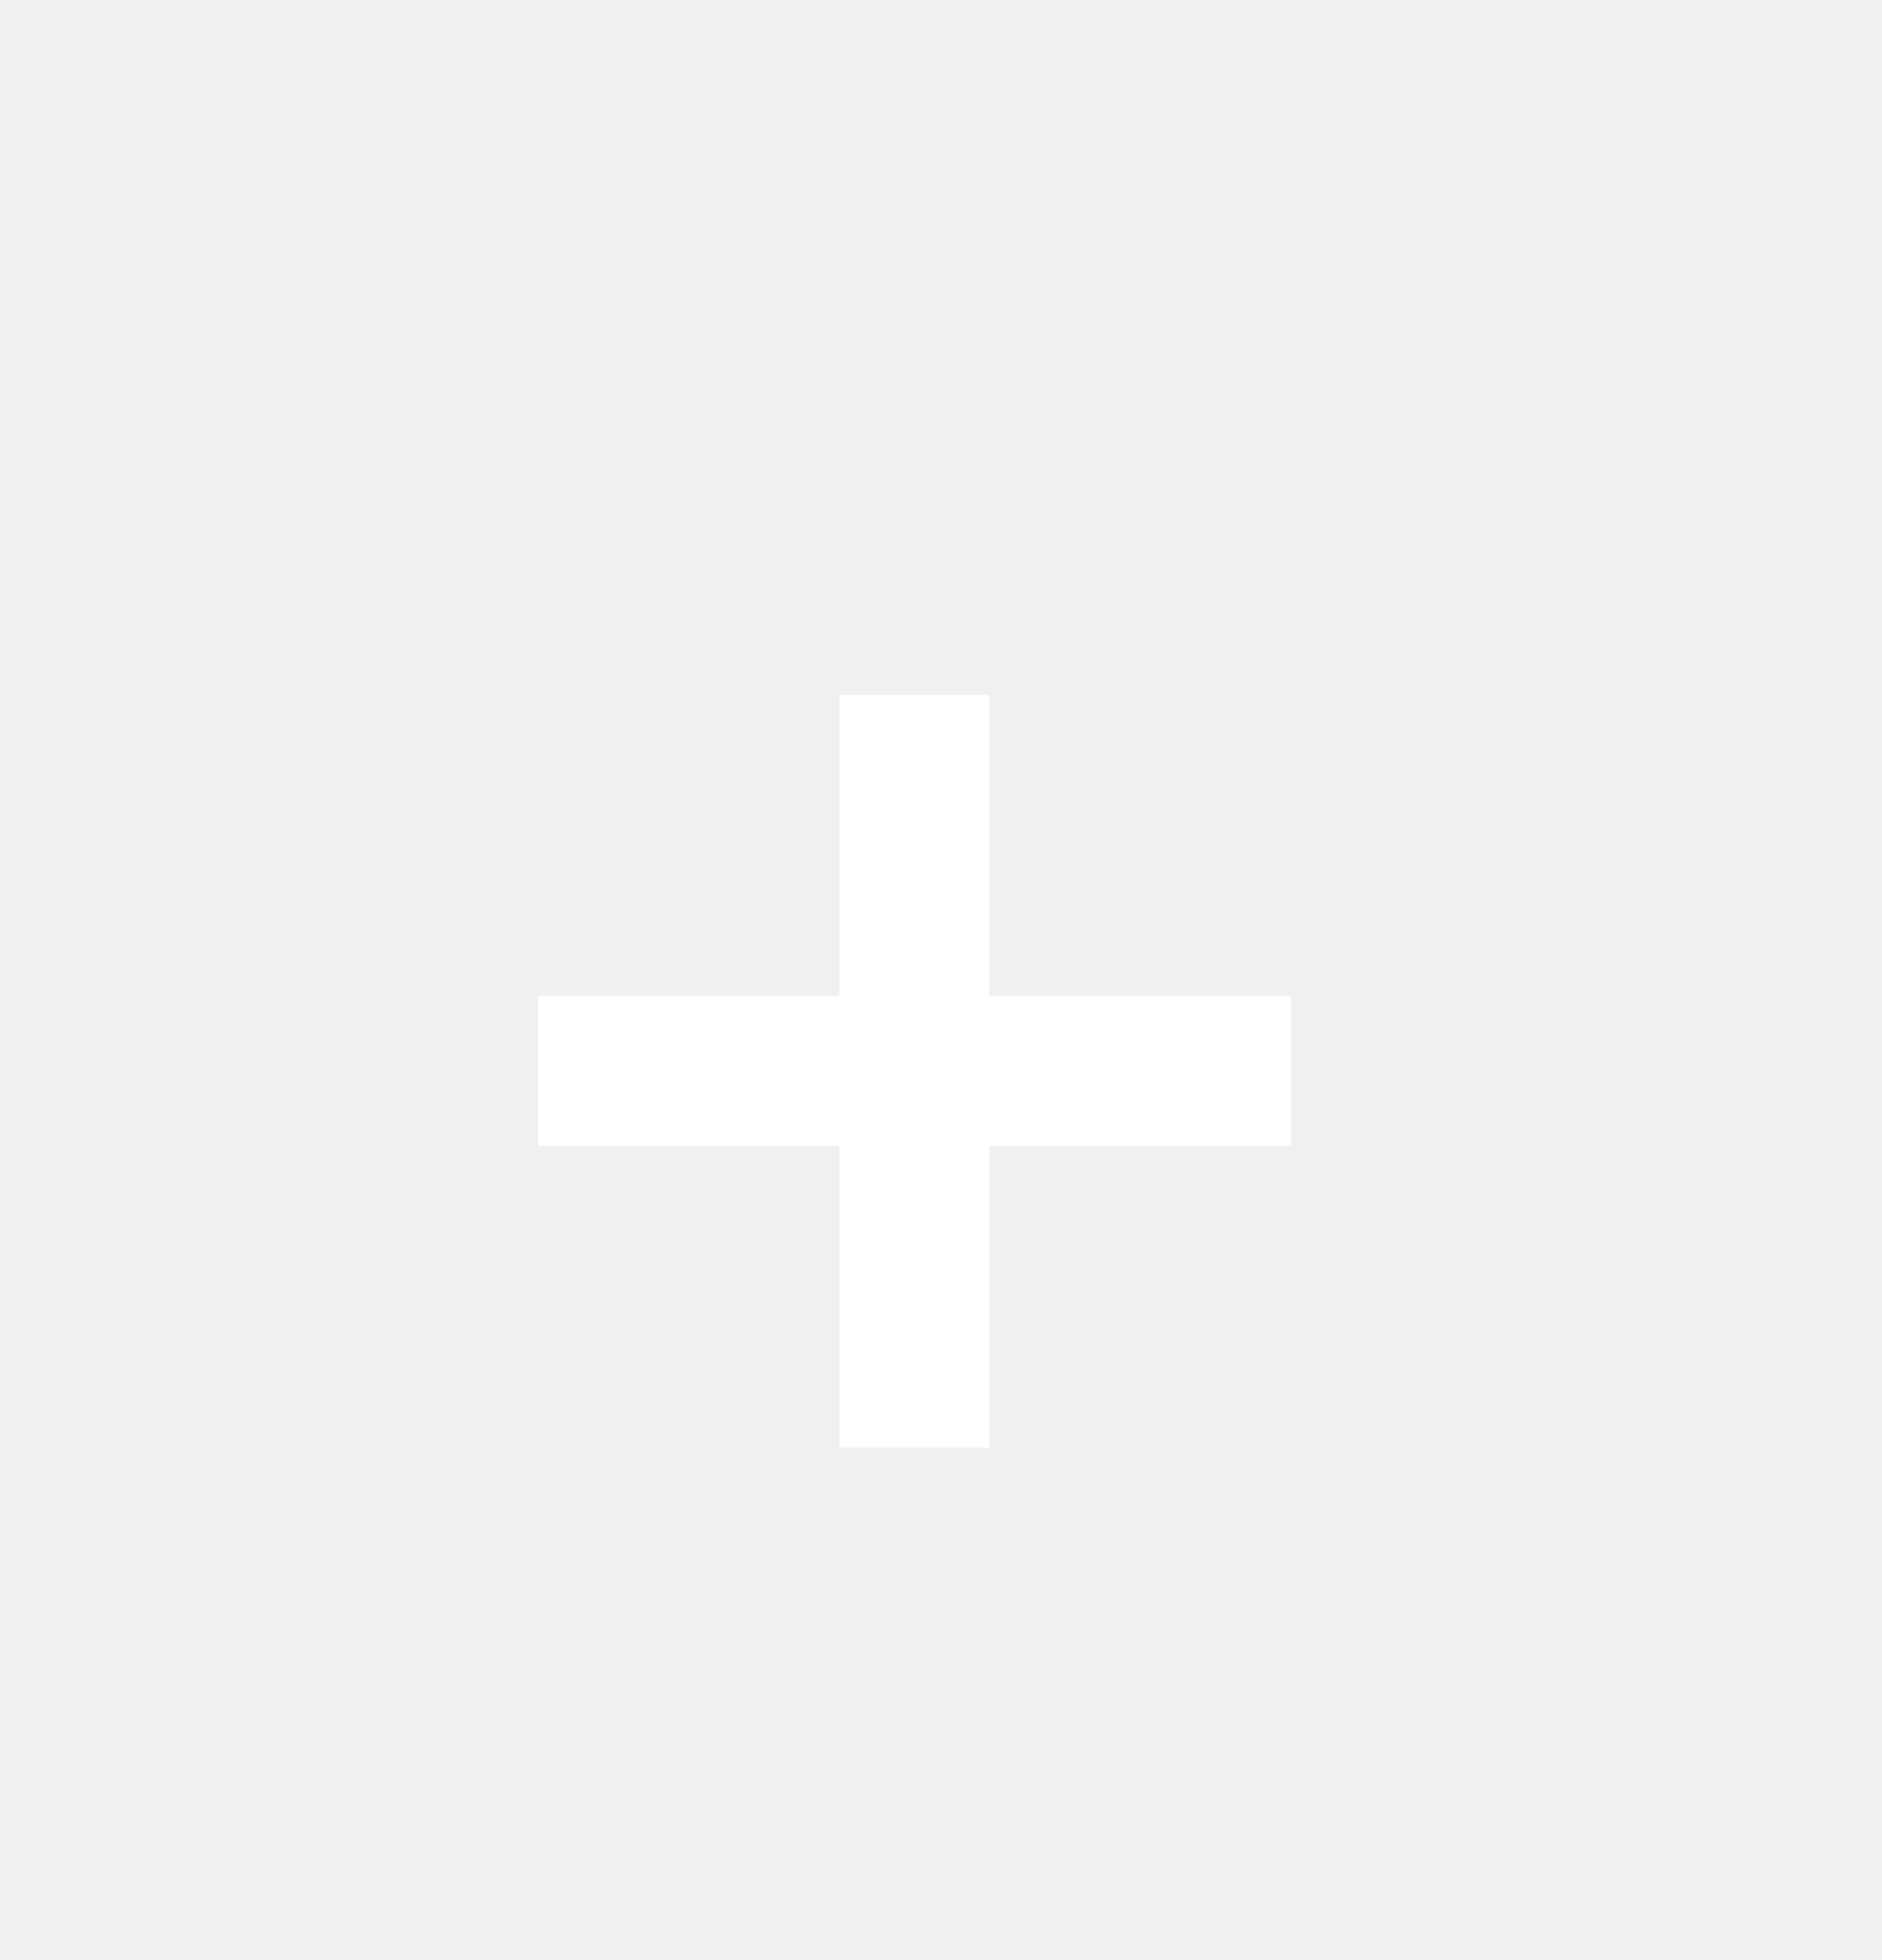
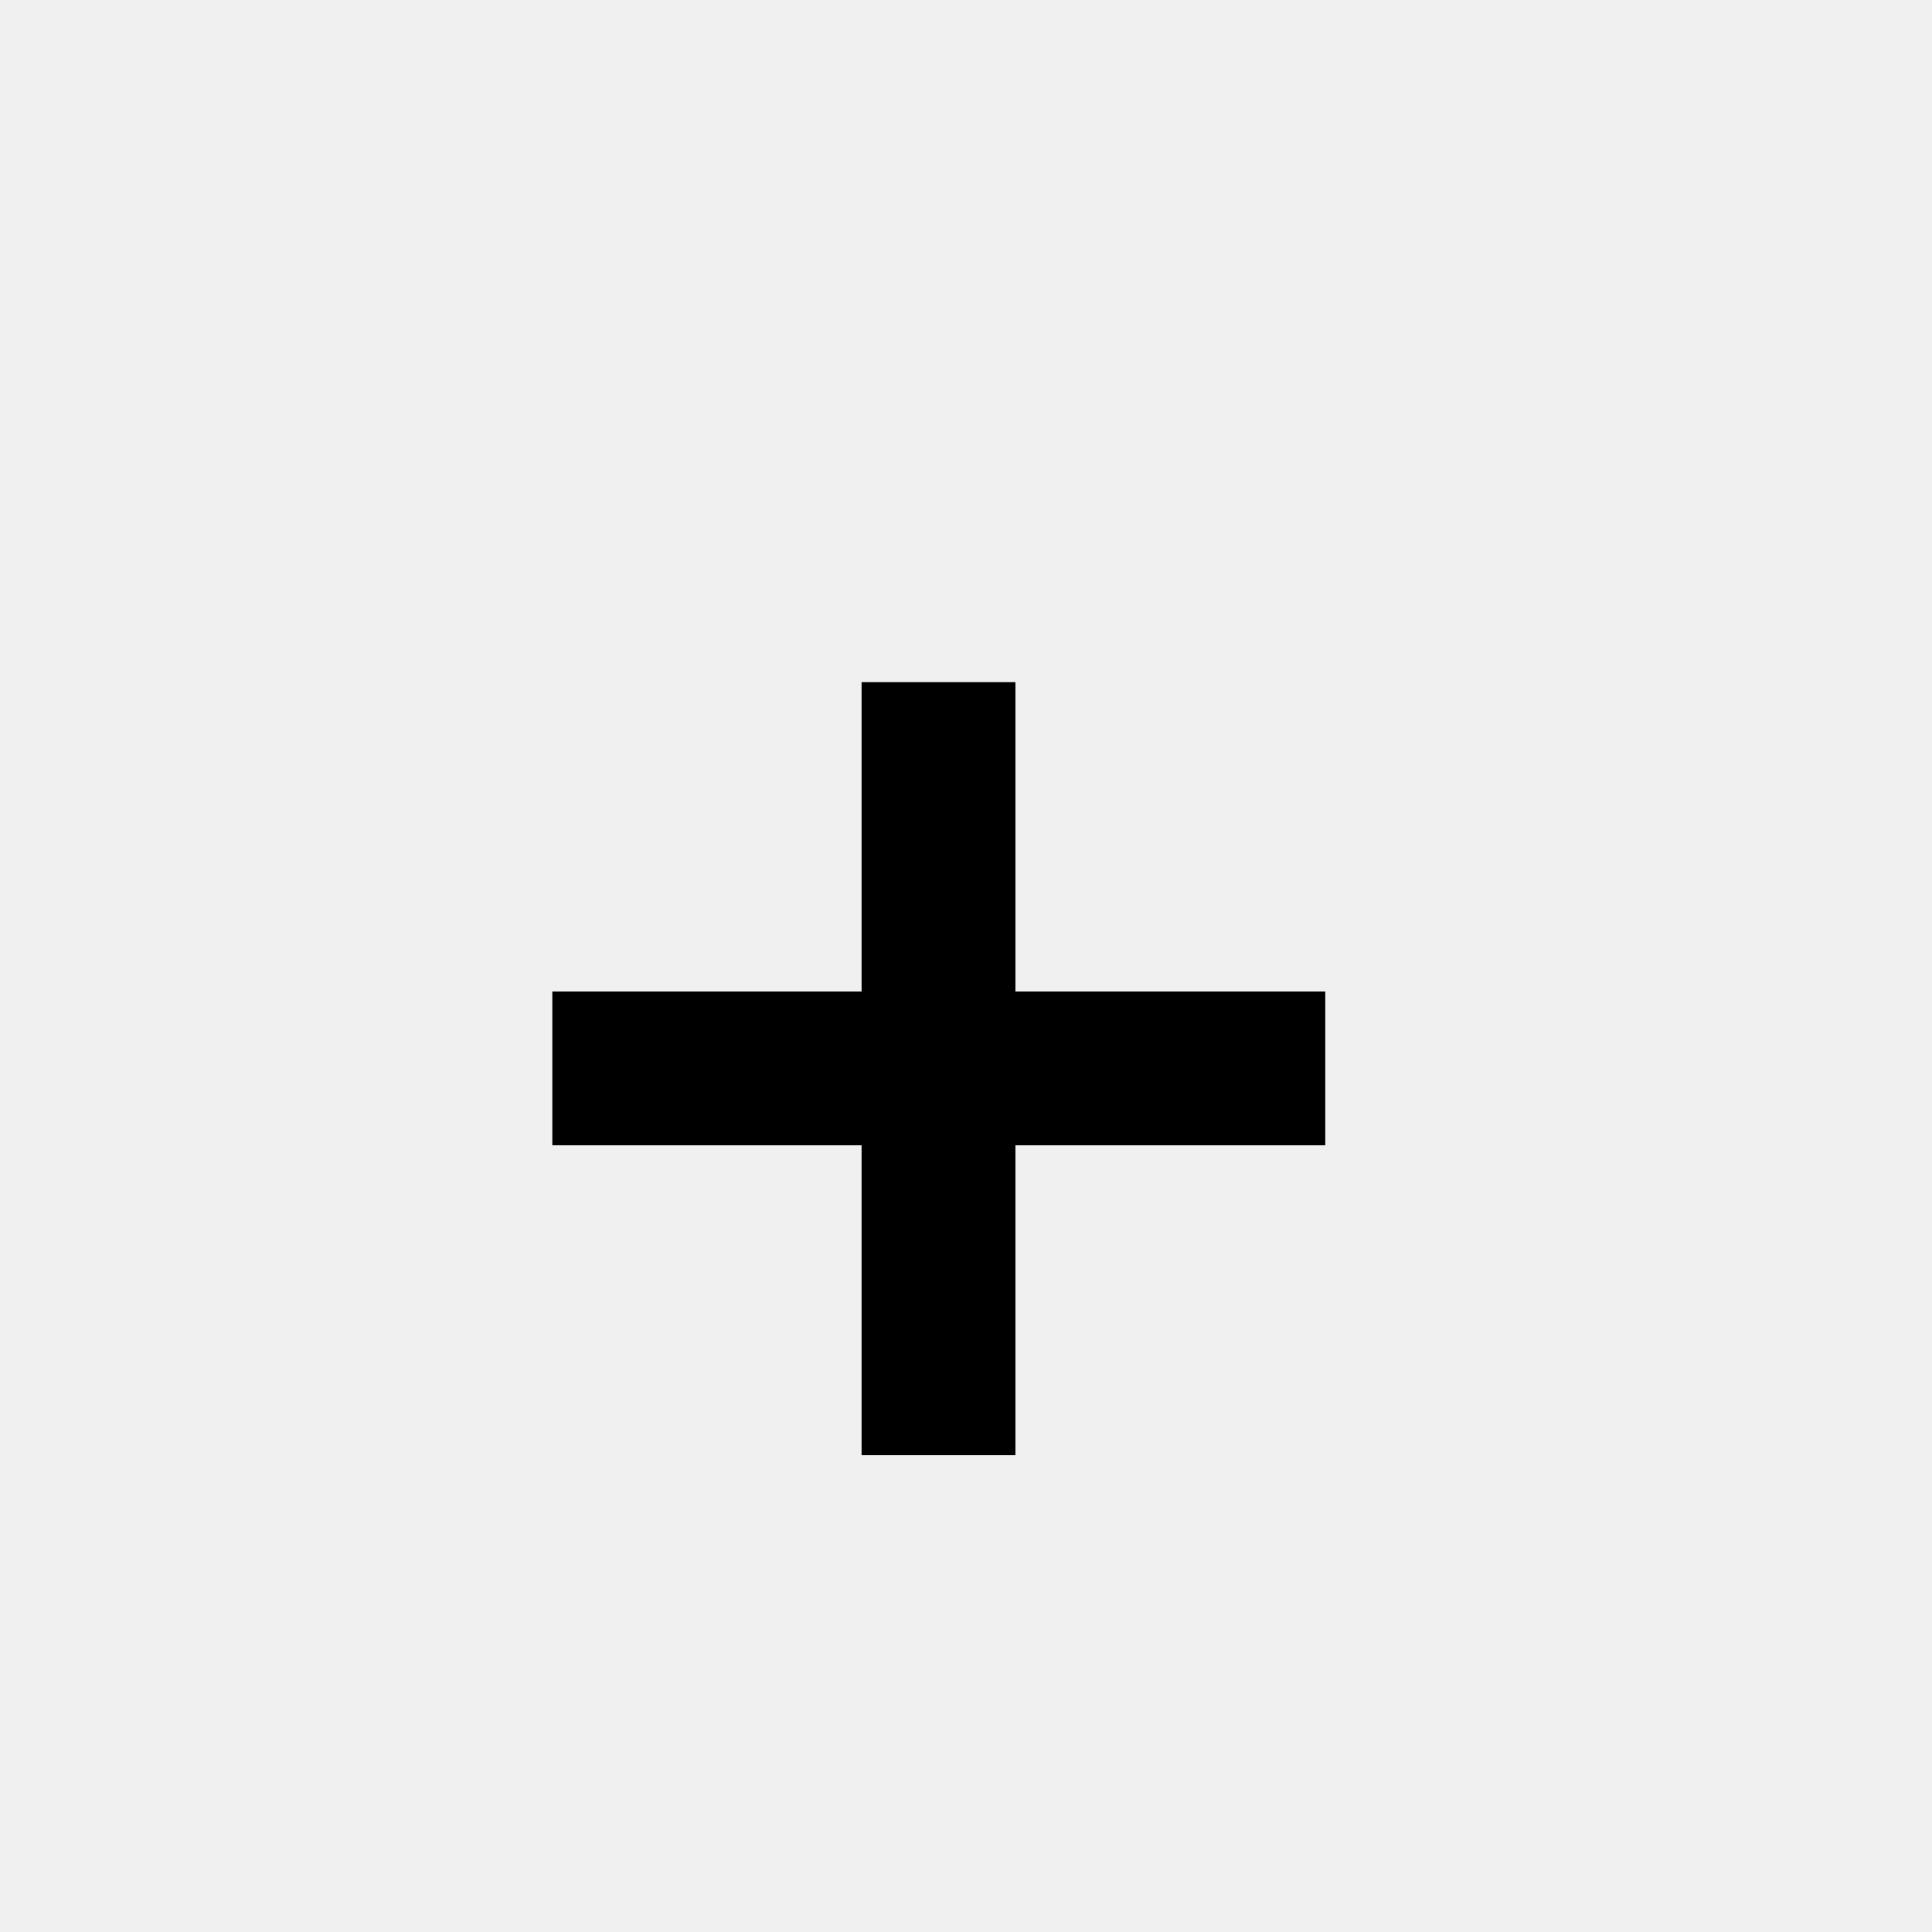
- <svg xmlns="http://www.w3.org/2000/svg" width="24" height="25" viewBox="0 0 24 25" fill="none">
-   <path d="M10.703 18.465V8.863H12.614V18.465H10.703ZM6.861 14.616V12.705H16.463V14.616H6.861Z" fill="white" />
+ <svg xmlns="http://www.w3.org/2000/svg" width="24" height="24" viewBox="0 0 24 24" fill="none">
+   <path d="M10.703 18.077V8.474H12.614V18.077H10.703ZM6.861 14.227V12.317H16.463V14.227H6.861Z" fill="black" />
</svg>
